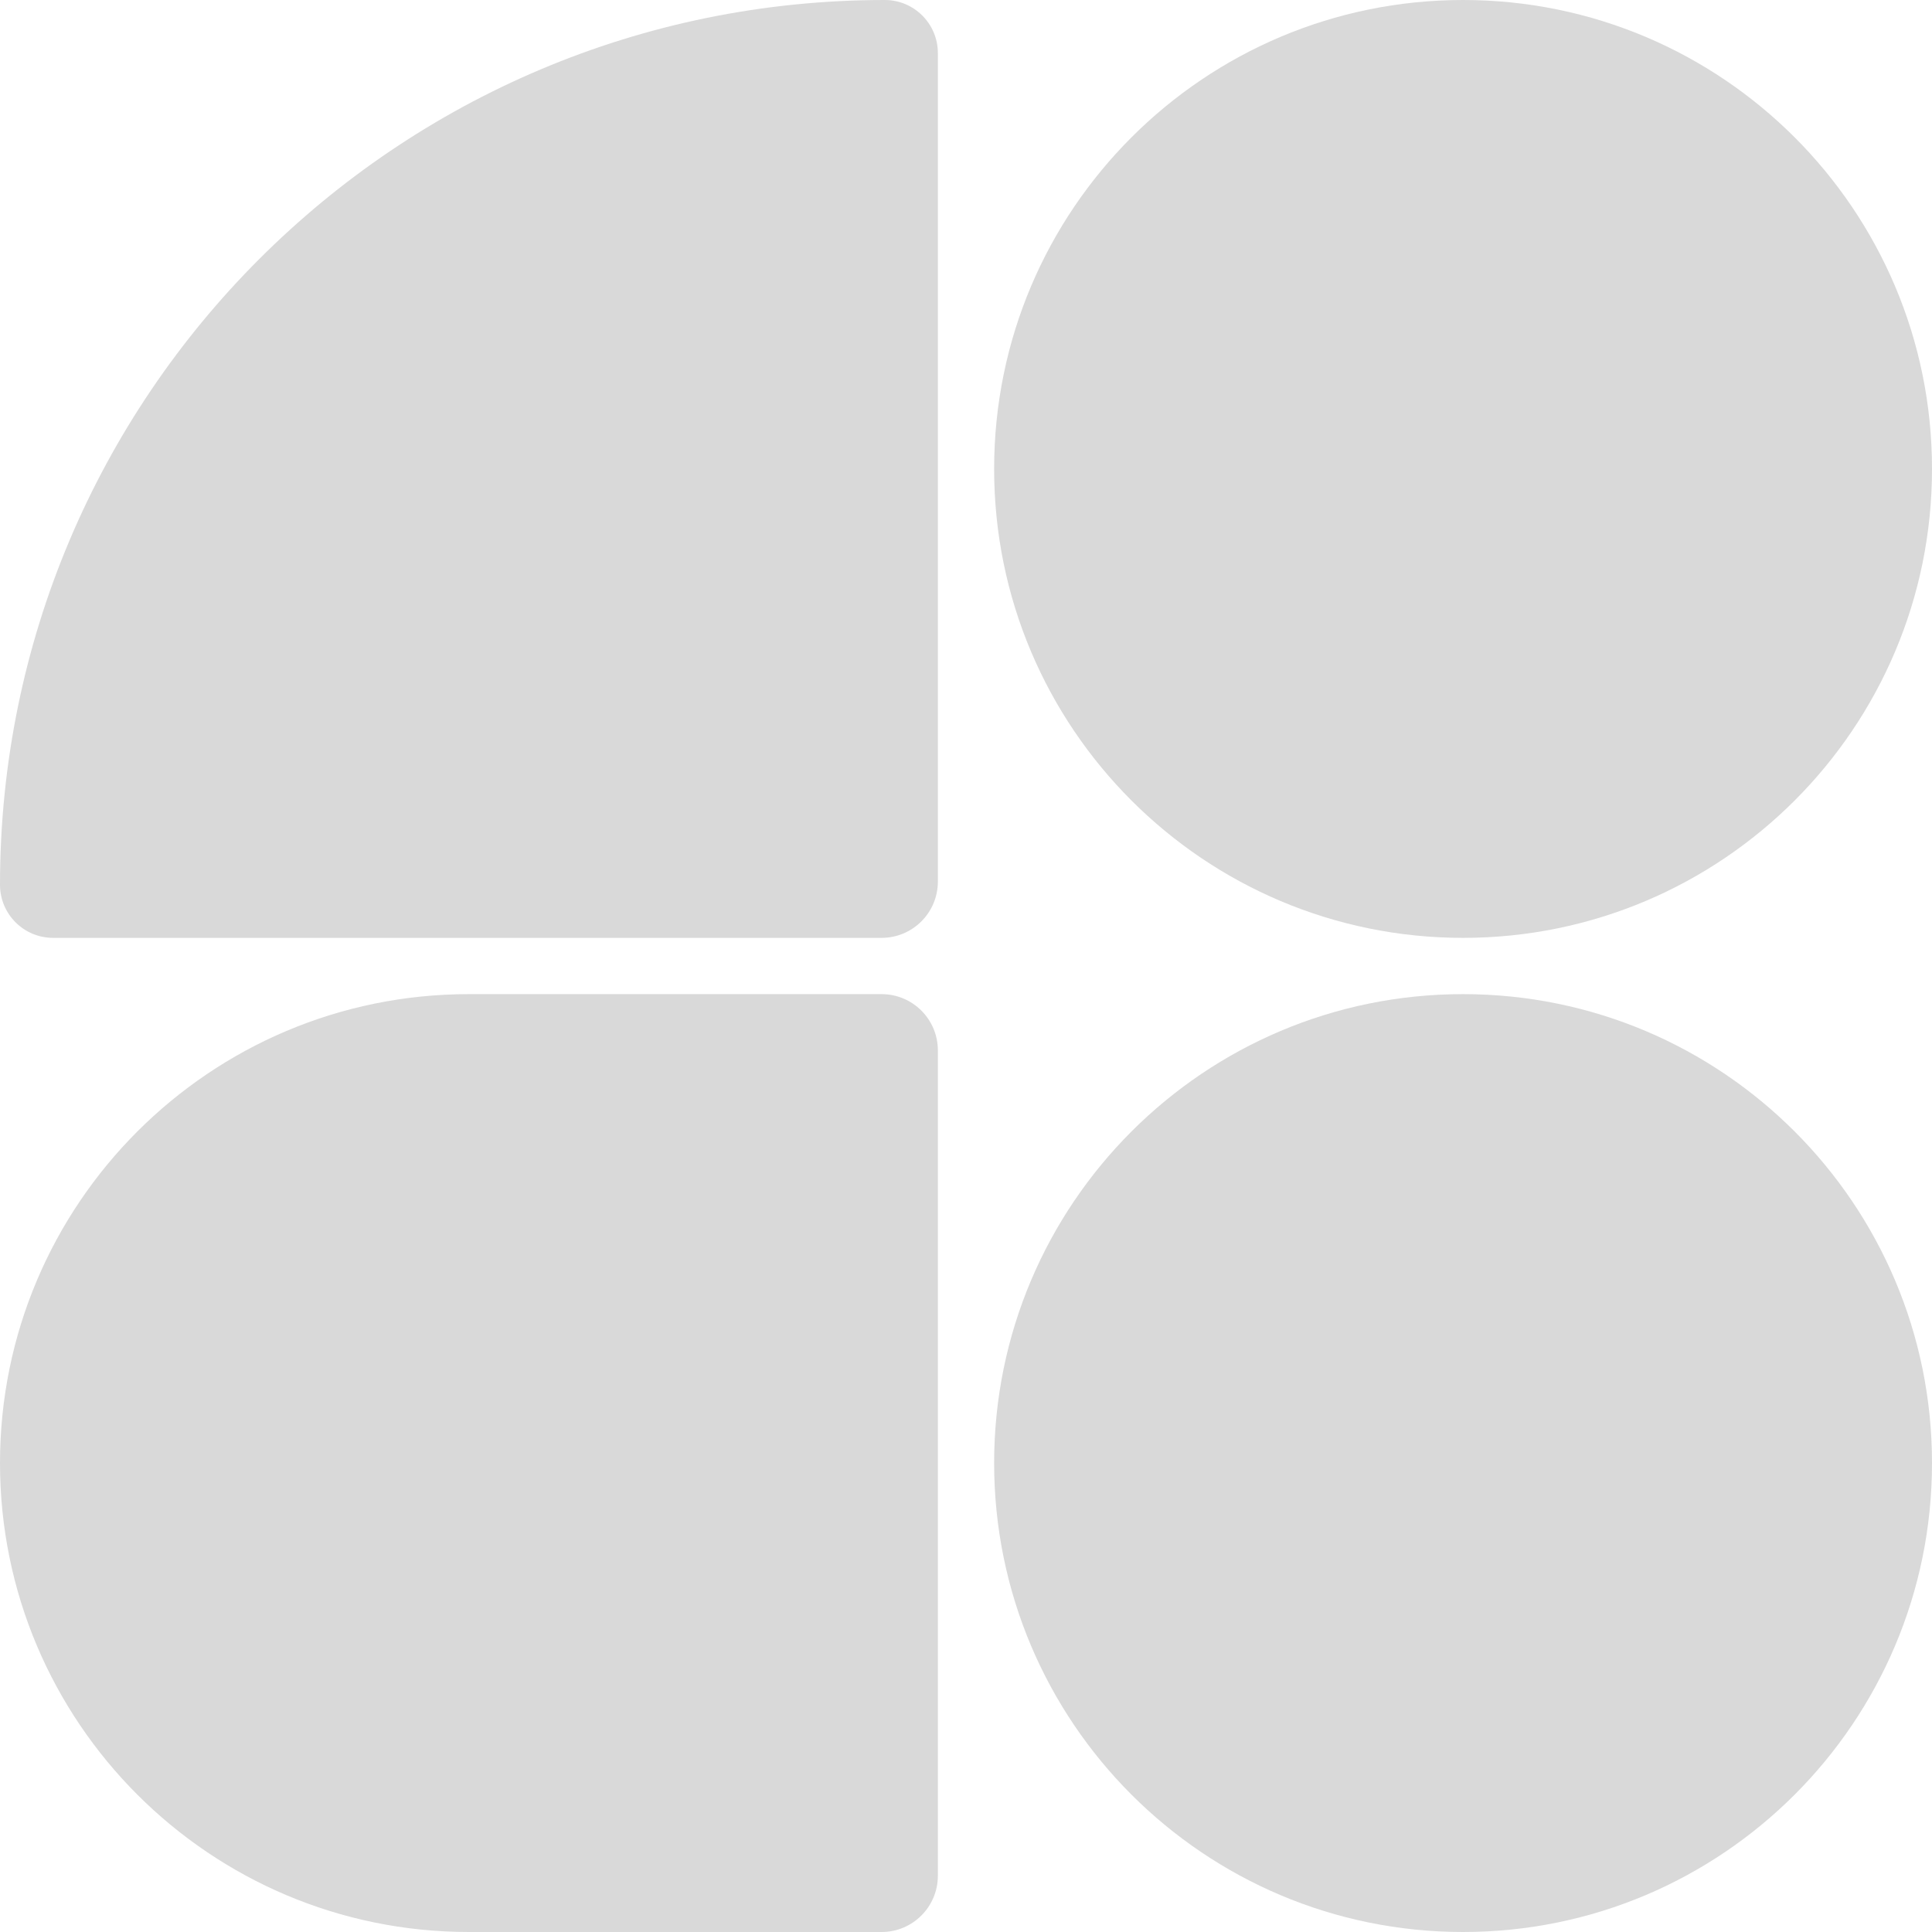
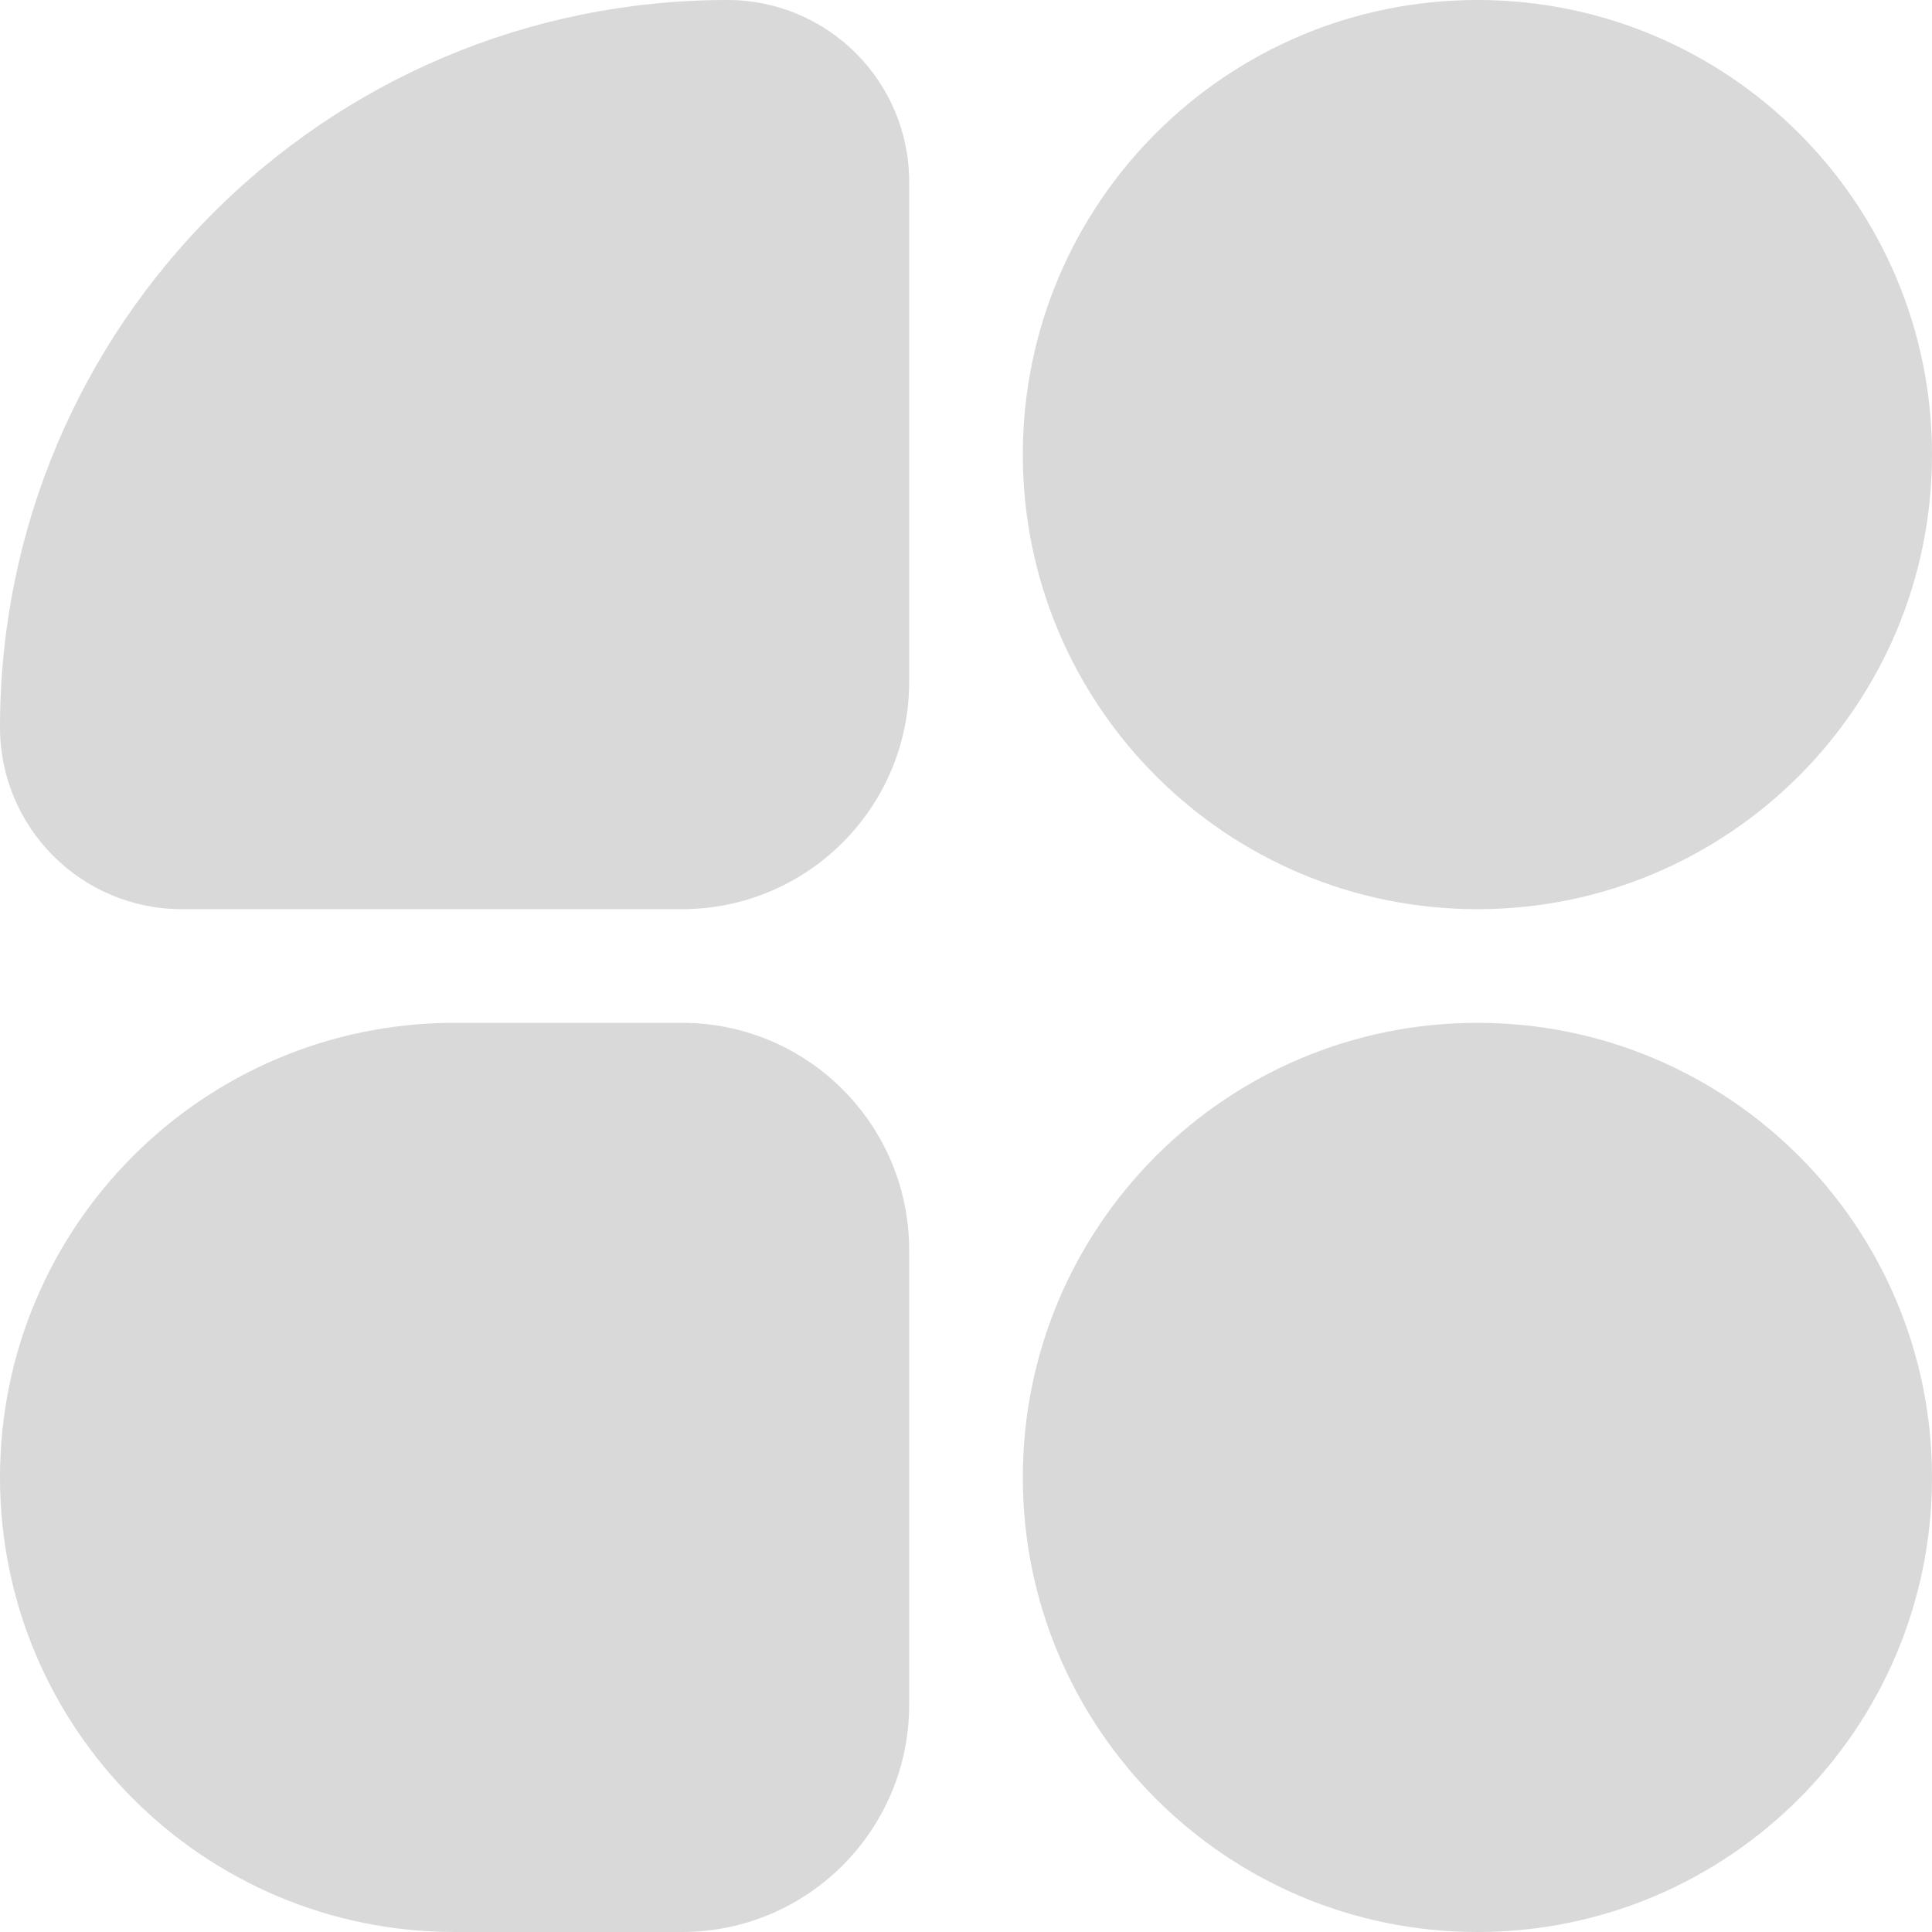
- <svg xmlns="http://www.w3.org/2000/svg" width="412" height="412" viewBox="0 0 412 412" fill="none">
-   <circle cx="312" cy="100" r="100" fill="#D9D9D9" />
-   <circle cx="312" cy="312" r="100" fill="#D9D9D9" />
-   <path d="M0 188.679C0 84.475 84.475 0 188.679 0V0C194.932 0 200 5.068 200 11.321V188C200 194.627 194.627 200 188 200H11.321C5.068 200 0 194.932 0 188.679V188.679Z" fill="#D9D9D9" />
-   <path d="M0 312C0 256.772 44.772 212 100 212H188C194.627 212 200 217.373 200 224V400C200 406.627 194.627 412 188 412H100C44.772 412 0 367.228 0 312V312Z" fill="#D9D9D9" />
+ <svg xmlns="http://www.w3.org/2000/svg" width="425" height="425" viewBox="0 0 425 425" fill="none">
+   <circle cx="325" cy="100" r="100" fill="#D9D9D9" />
+   <circle cx="325" cy="325" r="100" fill="#D9D9D9" />
+   <path d="M0 160C0 71.634 71.634 0 160 0V0C182.091 0 200 17.909 200 40V150C200 177.614 177.614 200 150 200H40C17.909 200 0 182.091 0 160V160Z" fill="#D9D9D9" />
+   <path d="M0 325C0 269.772 44.772 225 100 225H150C177.614 225 200 247.386 200 275V375C200 402.614 177.614 425 150 425H100C44.772 425 0 380.228 0 325V325Z" fill="#D9D9D9" />
</svg>
